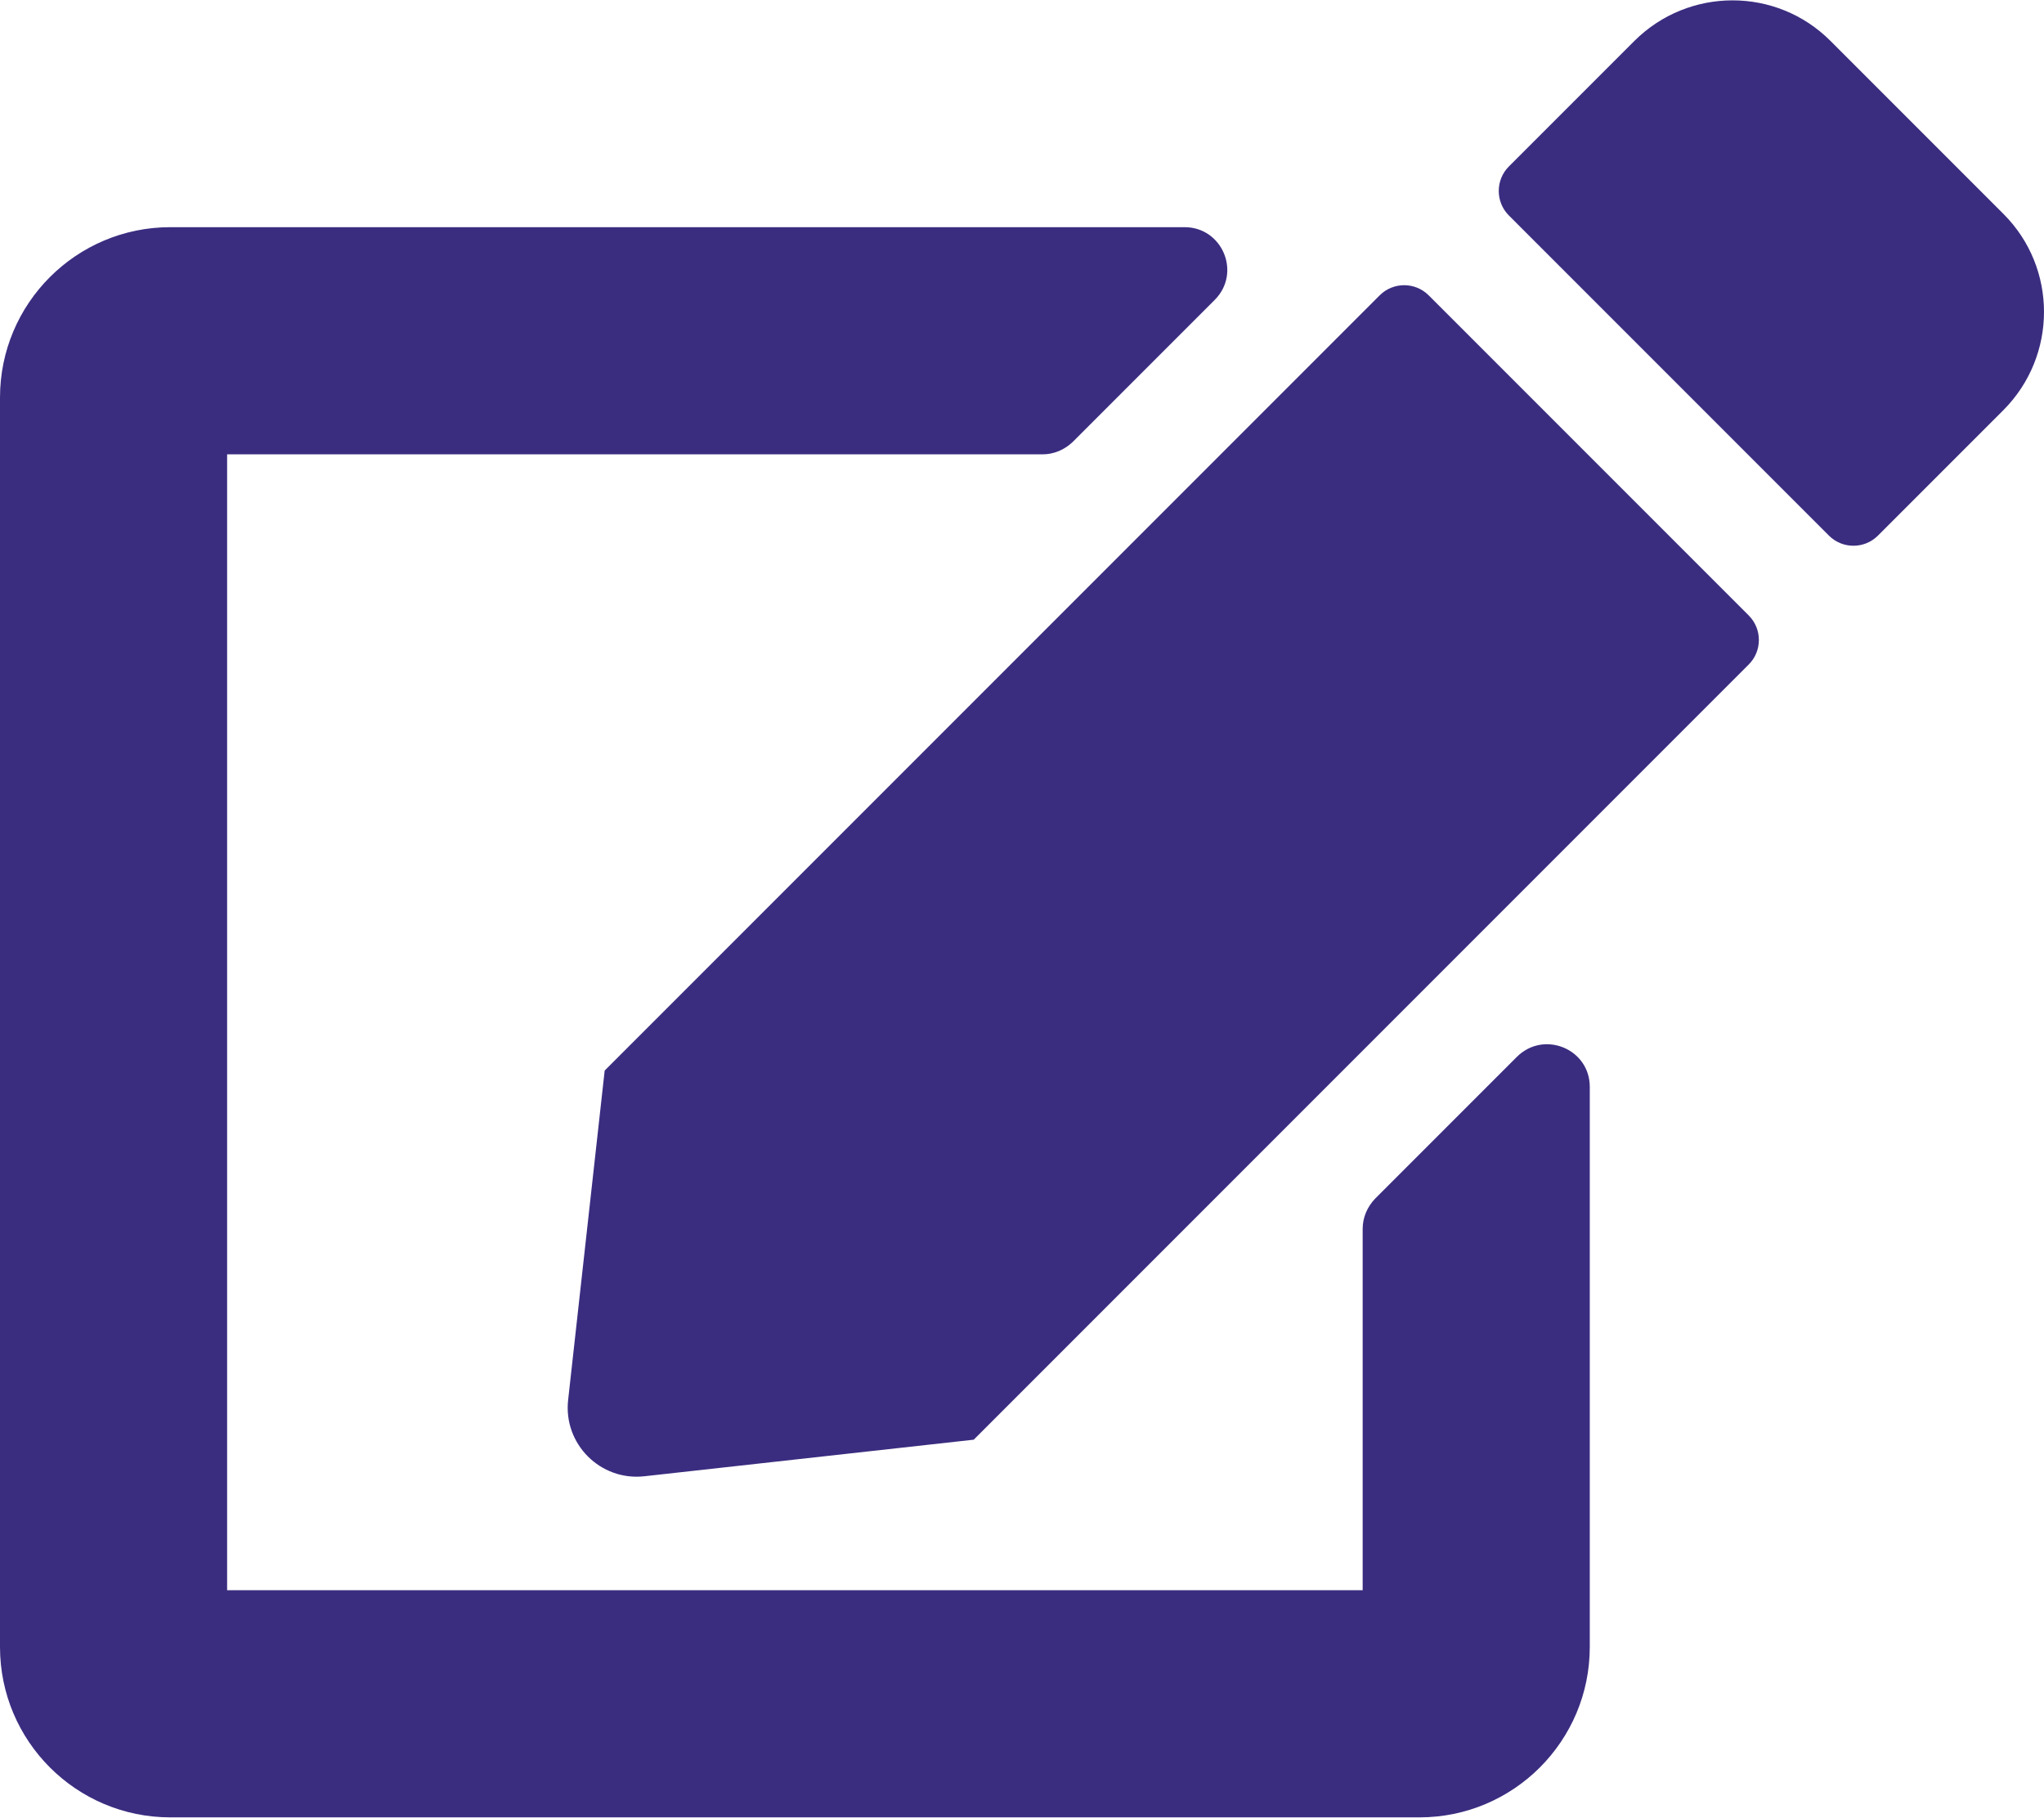
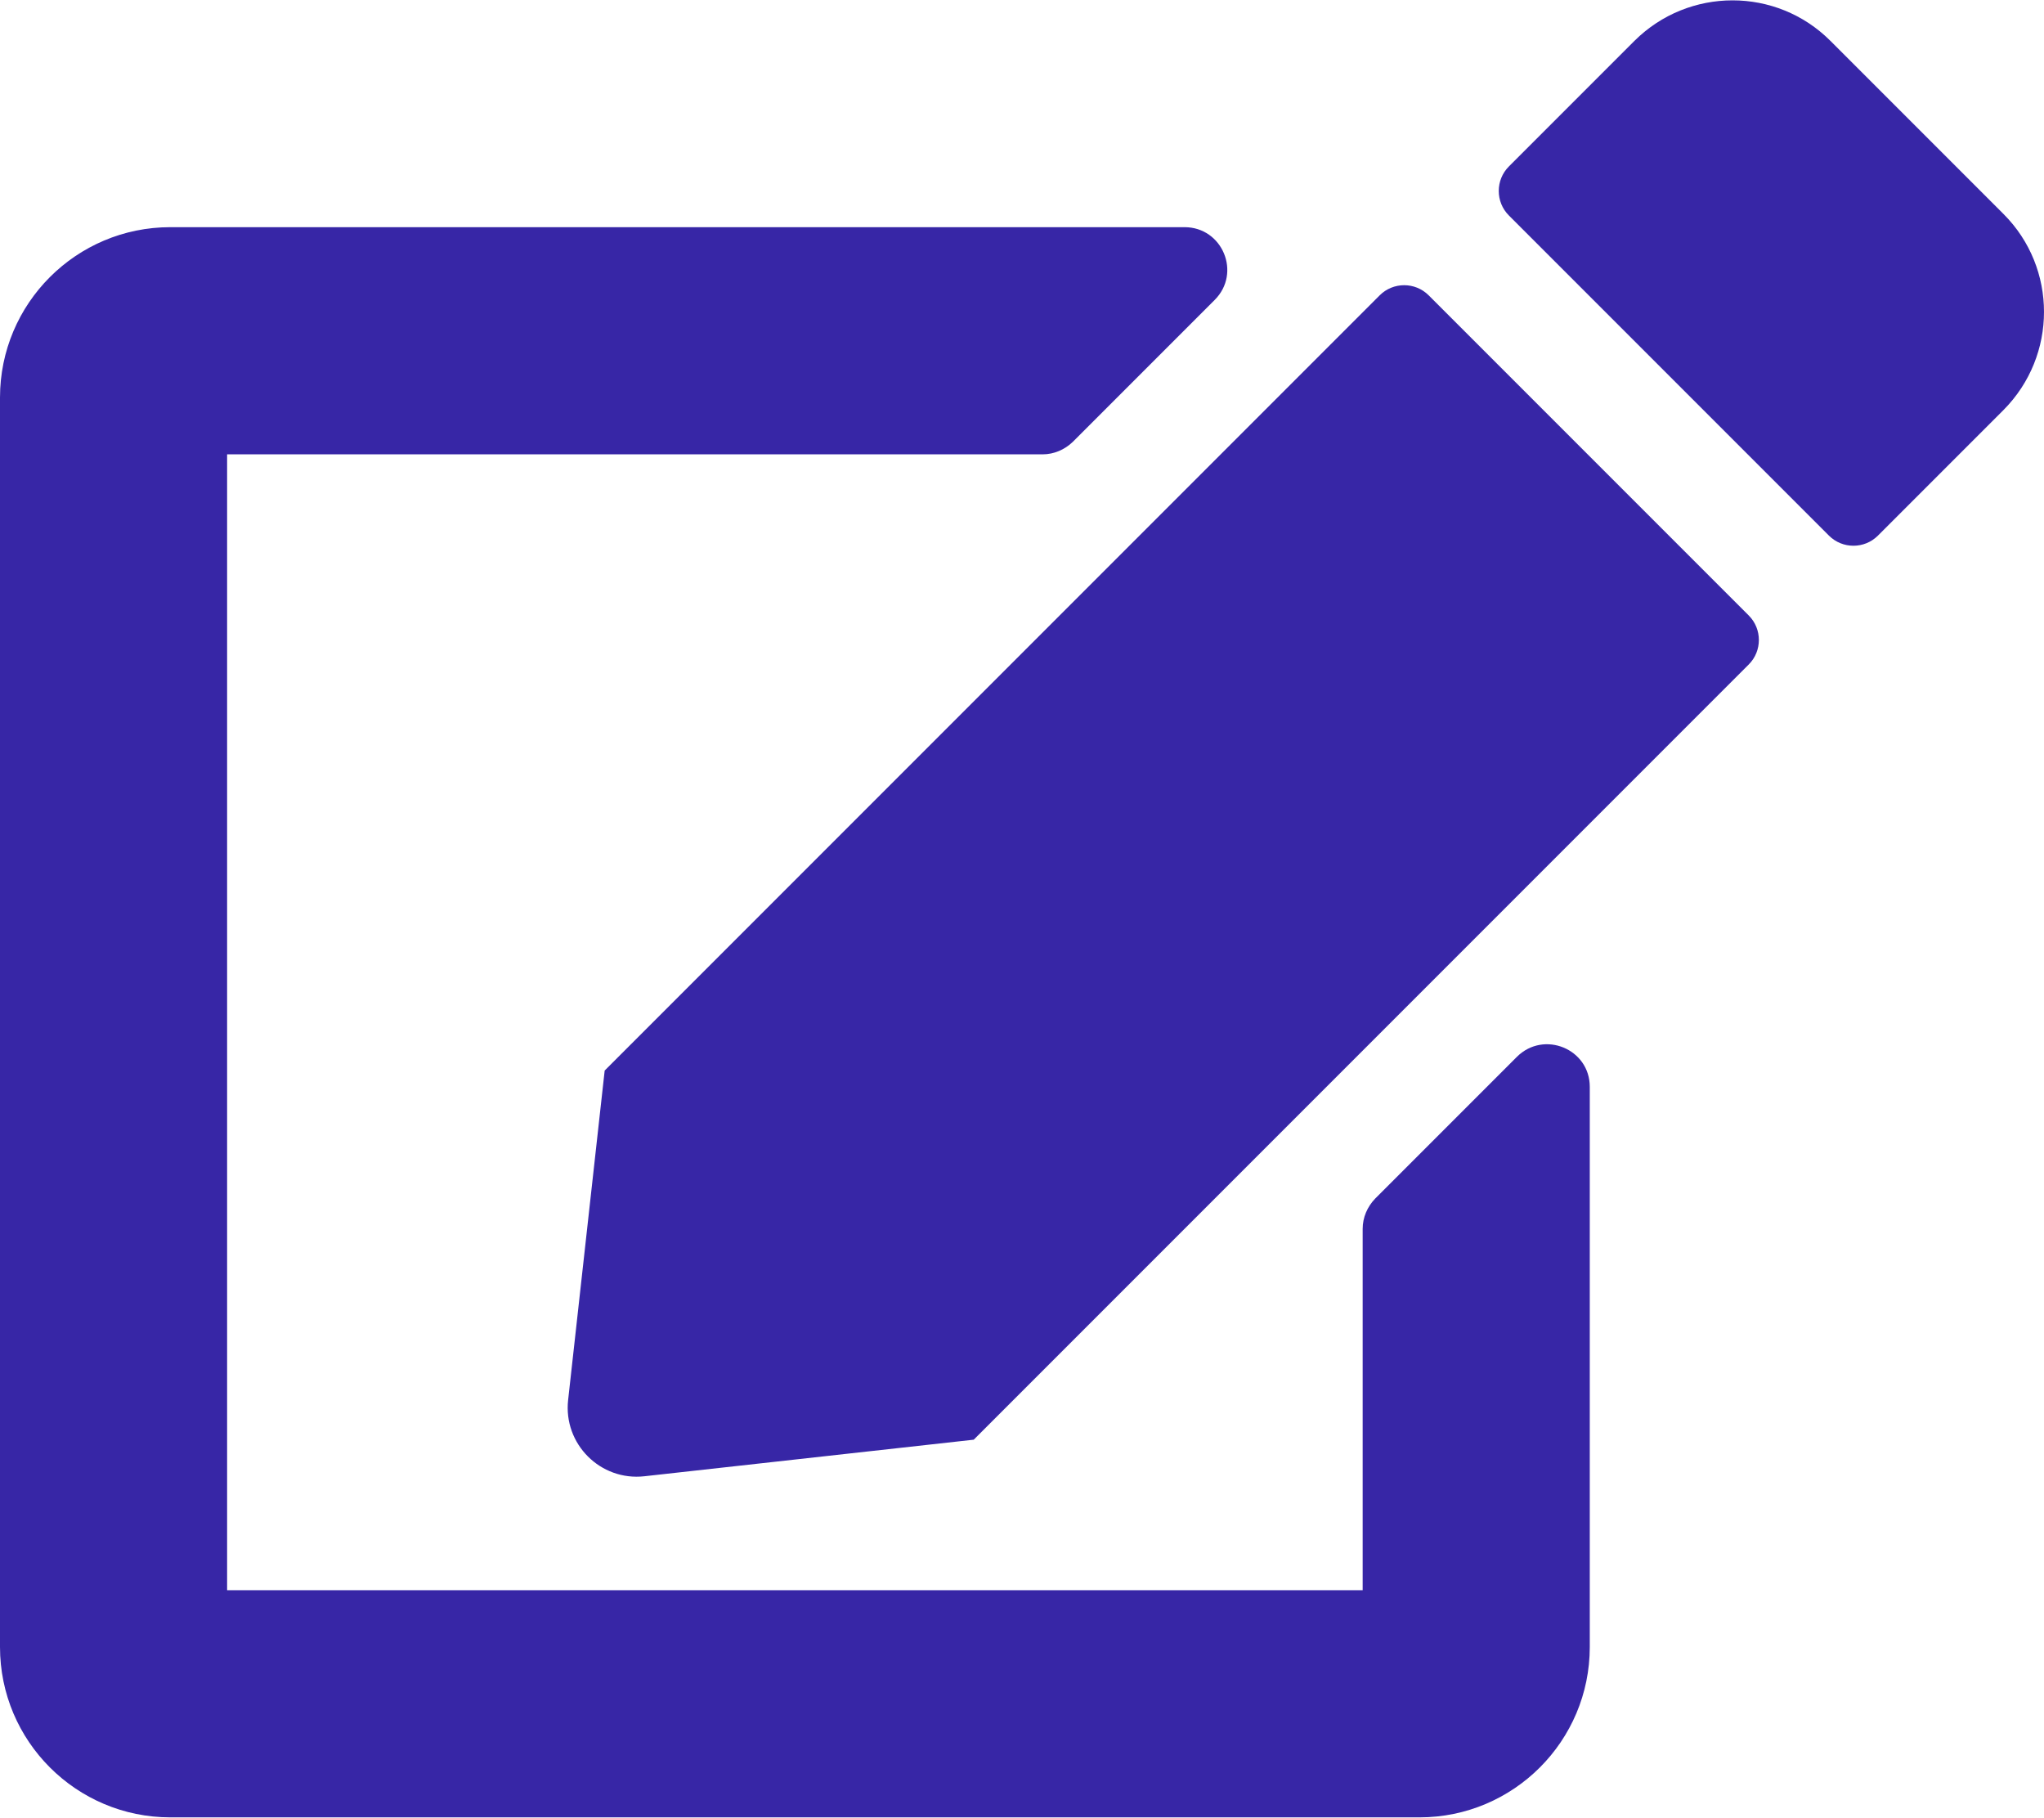
<svg xmlns="http://www.w3.org/2000/svg" viewBox="0 0 576 512">
-   <path d="M402.6 83.2l90.2 90.2c3.8 3.8 3.8 10 0 13.8L274.4 405.6l-92.8 10.3c-12.4 1.4-22.9-9.1-21.5-21.5l10.3-92.8L388.8 83.2c3.8-3.8 10-3.8 13.8 0zm162-22.9l-48.8-48.8c-15.2-15.2-39.9-15.2-55.2 0l-35.4 35.4c-3.8 3.8-3.8 10 0 13.8l90.2 90.2c3.8 3.8 10 3.8 13.8 0l35.4-35.4c15.2-15.3 15.2-40 0-55.2zM384 346.2V448H64V128h229.8c3.2 0 6.2-1.3 8.5-3.5l40-40c7.6-7.6 2.2-20.5-8.5-20.5H48C21.5 64 0 85.5 0 112v352c0 26.5 21.5 48 48 48h352c26.5 0 48-21.5 48-48V306.2c0-10.7-12.9-16-20.5-8.5l-40 40c-2.2 2.3-3.5 5.3-3.5 8.5z" fill="#3a2d80" />
+   <path d="M402.6 83.2l90.2 90.2c3.8 3.8 3.8 10 0 13.8L274.4 405.6l-92.8 10.3c-12.4 1.4-22.9-9.1-21.5-21.5l10.3-92.8L388.8 83.2c3.8-3.8 10-3.8 13.8 0zm162-22.9l-48.8-48.8c-15.2-15.2-39.9-15.2-55.2 0l-35.4 35.4c-3.8 3.8-3.8 10 0 13.8l90.2 90.2c3.8 3.8 10 3.8 13.8 0l35.4-35.4c15.2-15.3 15.2-40 0-55.2zM384 346.2V448H64V128h229.8c3.2 0 6.2-1.3 8.5-3.5l40-40c7.6-7.6 2.2-20.5-8.5-20.5H48C21.5 64 0 85.5 0 112v352c0 26.5 21.5 48 48 48h352c26.5 0 48-21.5 48-48V306.2c0-10.7-12.9-16-20.5-8.5l-40 40c-2.2 2.3-3.5 5.3-3.5 8.5z" fill="#3726a6" />
</svg>
